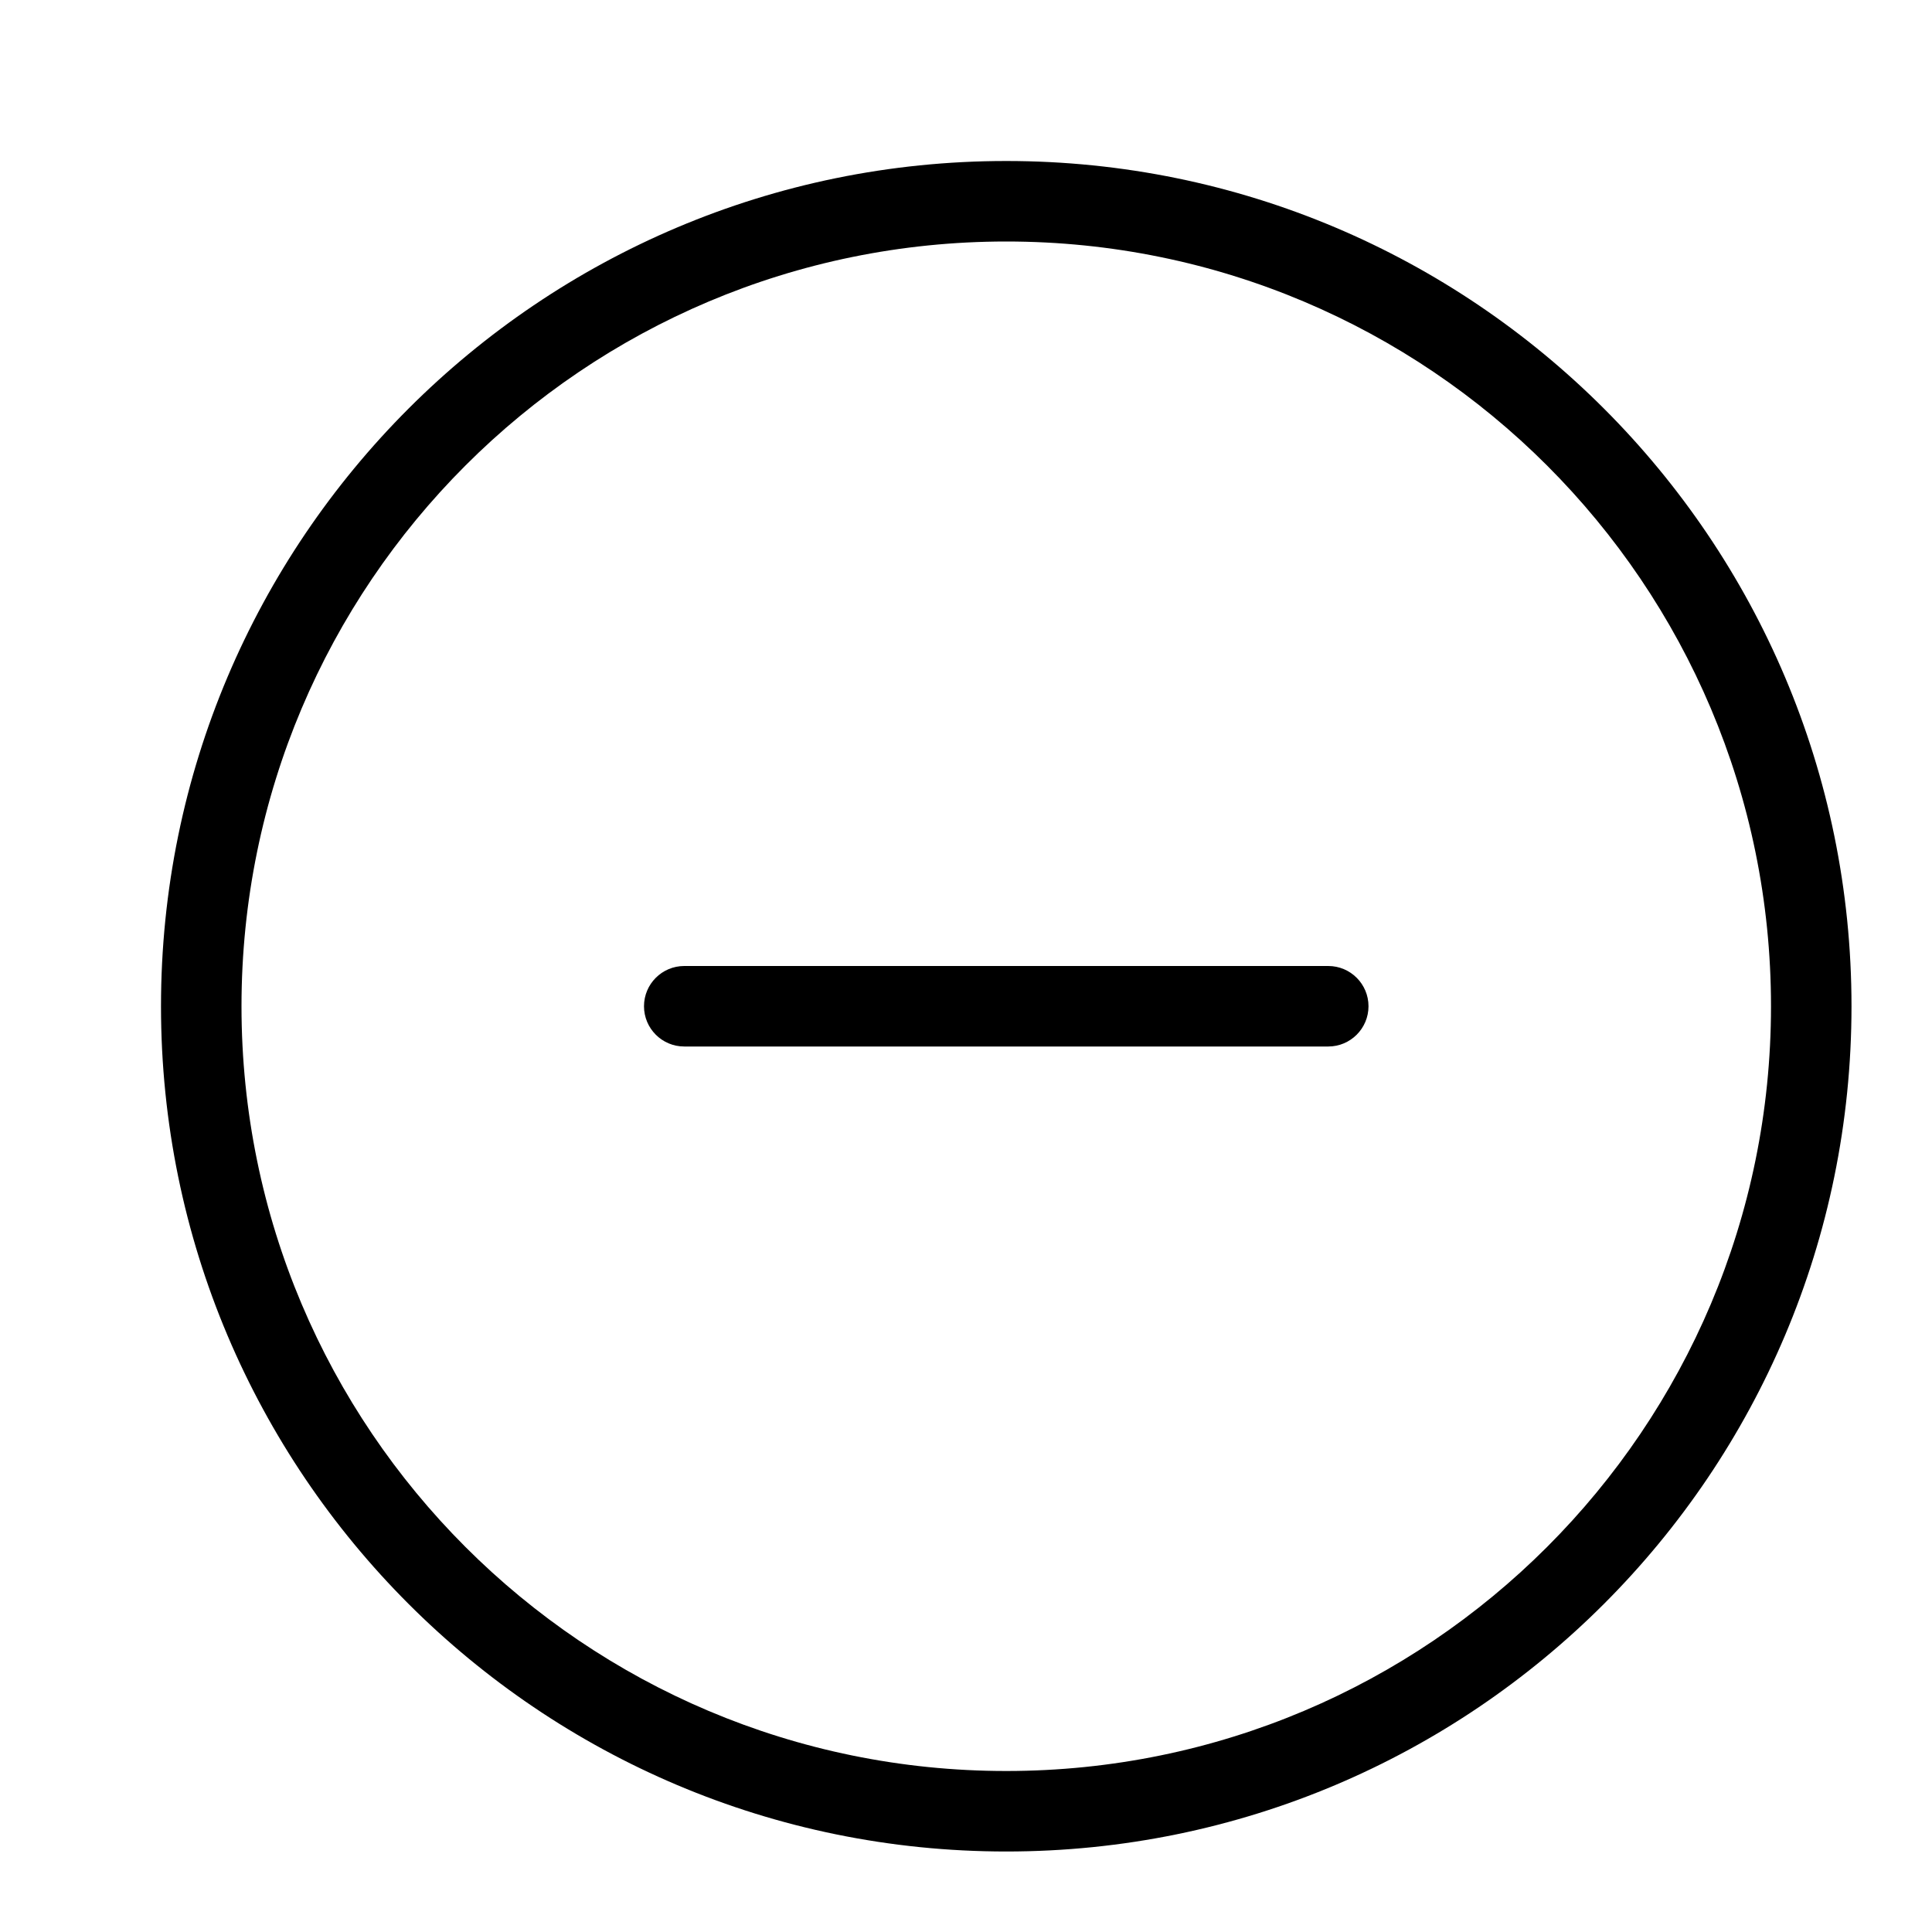
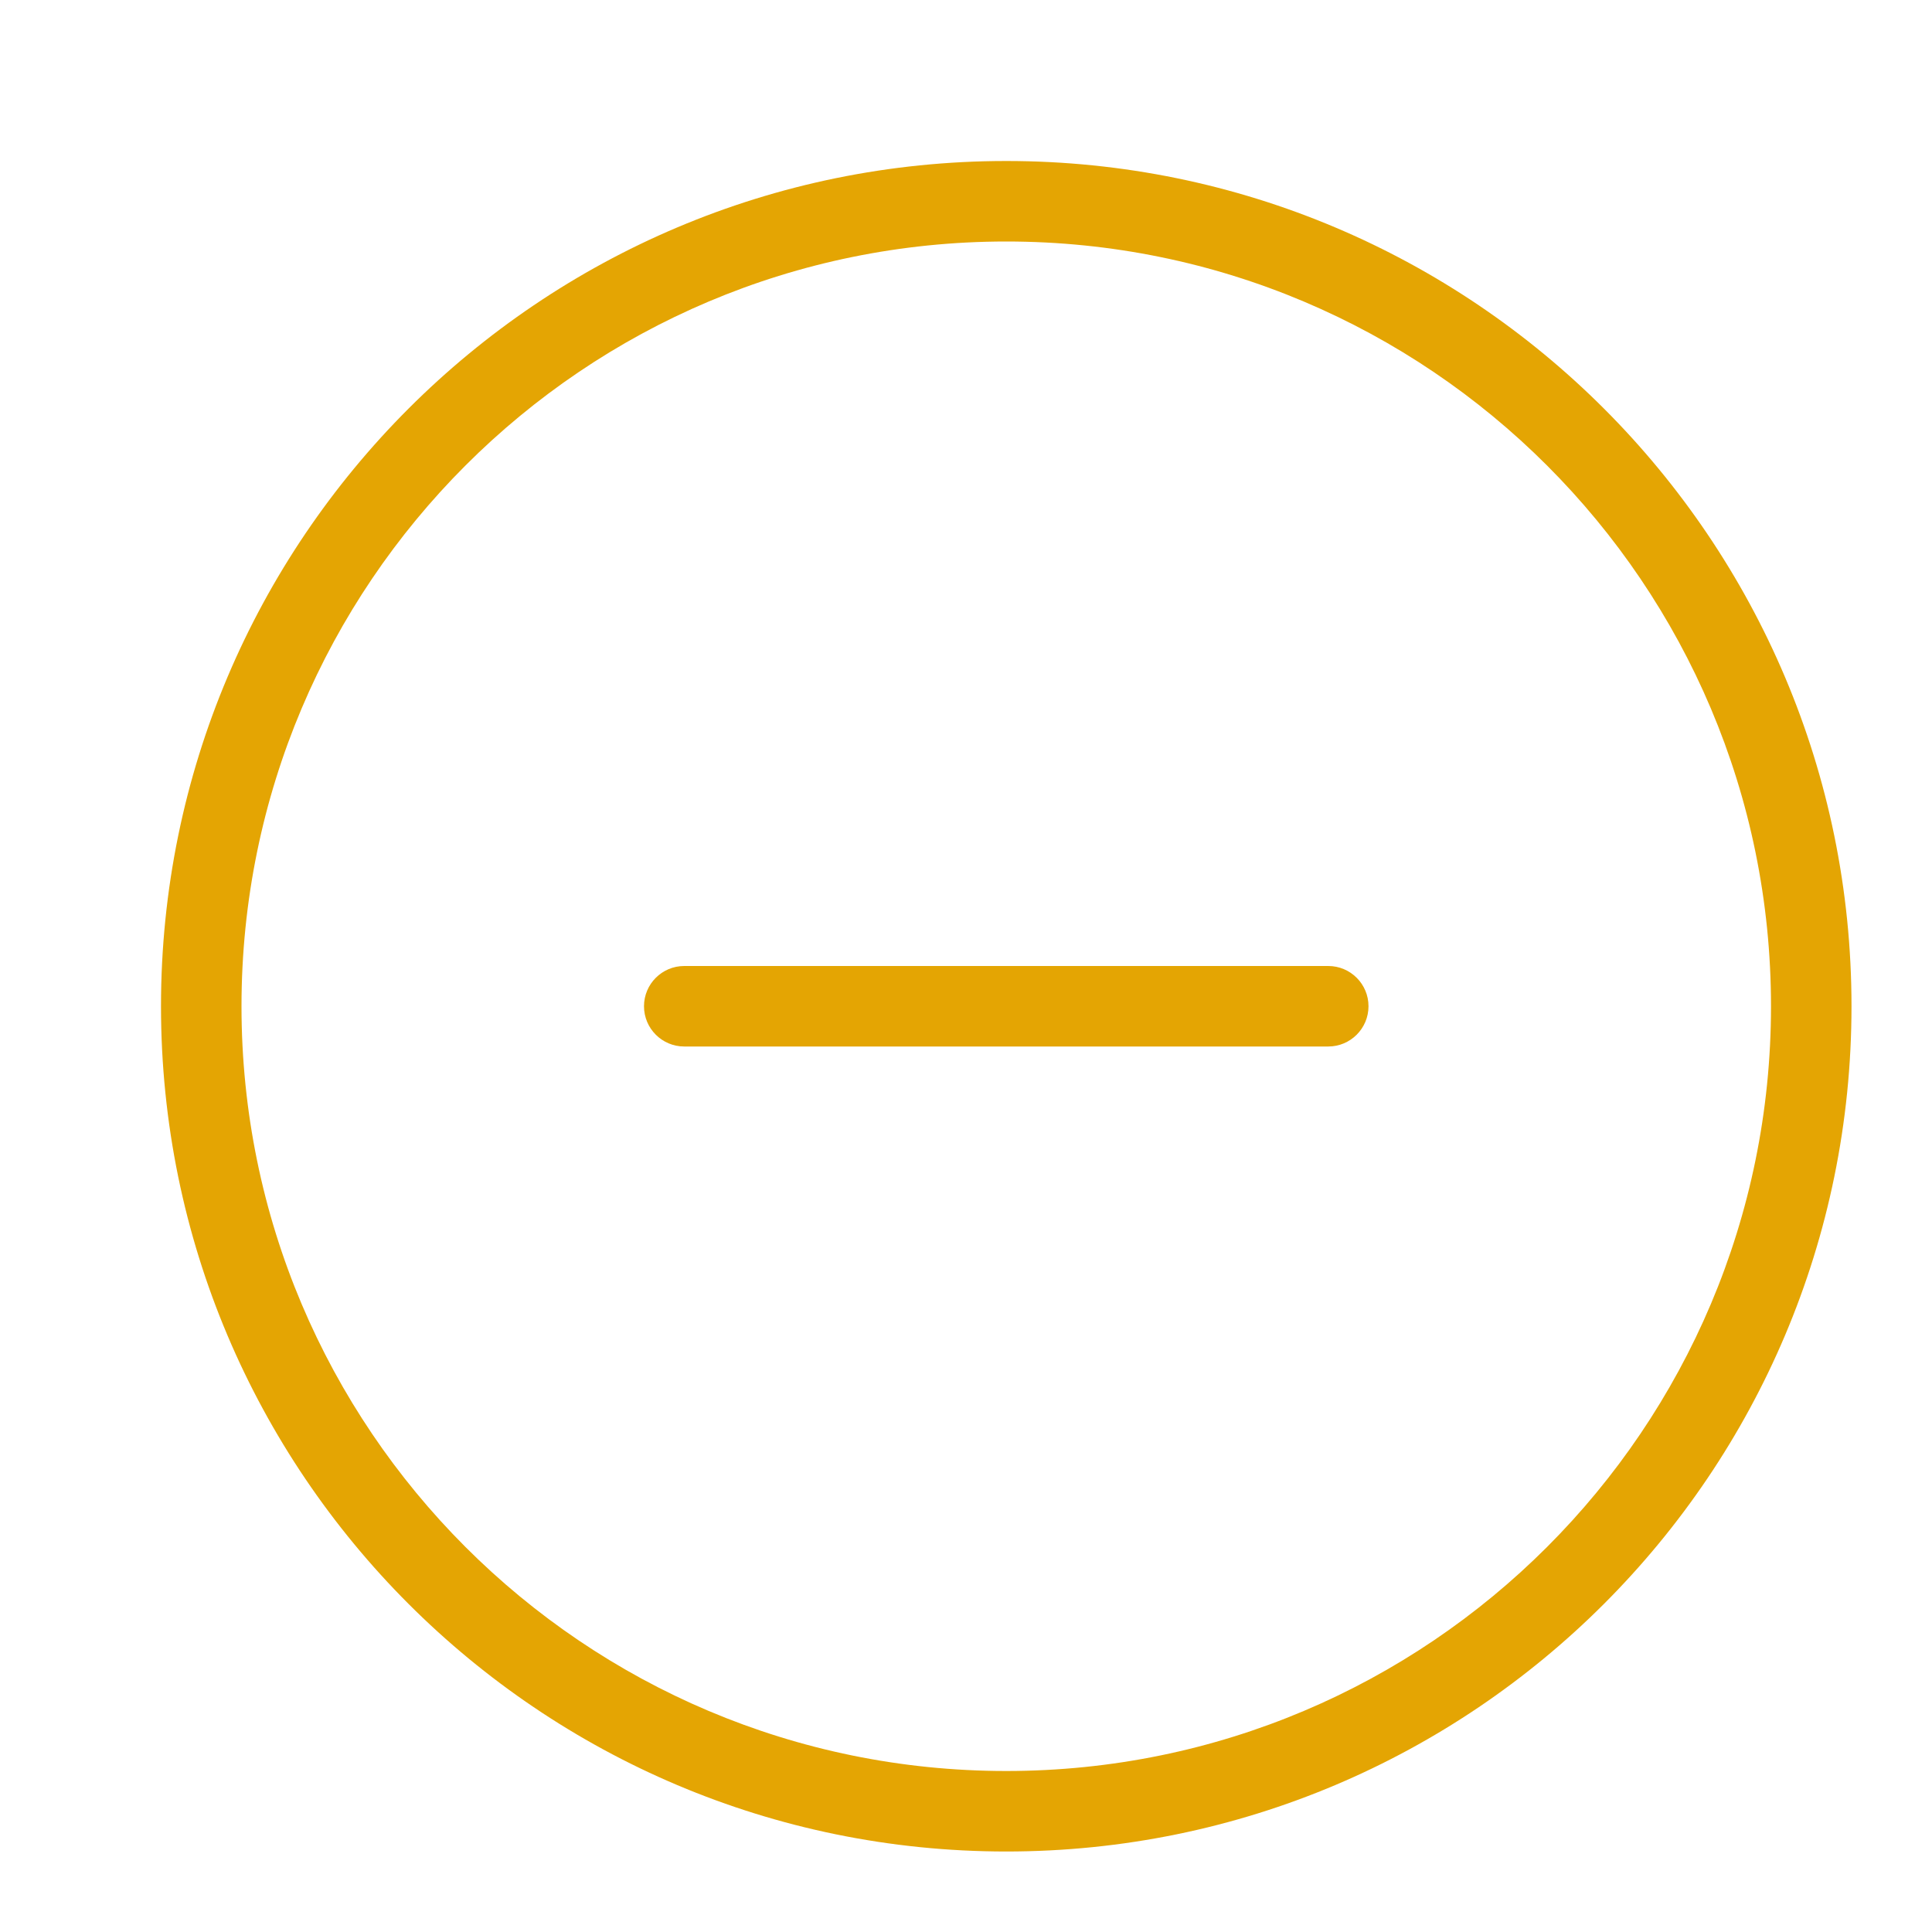
<svg xmlns="http://www.w3.org/2000/svg" width="24" height="24" viewBox="0 0 24 24" fill="none">
-   <path fill-rule="evenodd" clip-rule="evenodd" d="M12.5 23C6.701 23 2 18.299 2 12.5C2 6.701 6.701 2 12.5 2C18.299 2 23 6.701 23 12.5C23 18.299 18.299 23 12.5 23ZM12.5 22C17.747 22 22 17.747 22 12.5C22 7.253 17.747 3 12.5 3C7.253 3 3 7.253 3 12.5C3 17.747 7.253 22 12.5 22ZM8 12.5C8 12.776 8.224 13 8.5 13H16.5C16.776 13 17 12.776 17 12.5C17 12.224 16.776 12 16.5 12H8.5C8.224 12 8 12.224 8 12.5Z" fill="black" />
+   <path fill-rule="evenodd" clip-rule="evenodd" d="M12.5 23C6.701 23 2 18.299 2 12.5C2 6.701 6.701 2 12.5 2C18.299 2 23 6.701 23 12.5C23 18.299 18.299 23 12.5 23ZM12.5 22C17.747 22 22 17.747 22 12.5C22 7.253 17.747 3 12.5 3C7.253 3 3 7.253 3 12.5C3 17.747 7.253 22 12.5 22ZM8 12.5C8 12.776 8.224 13 8.5 13H16.5C16.776 13 17 12.776 17 12.5C17 12.224 16.776 12 16.5 12H8.5C8.224 12 8 12.224 8 12.5Z" fill="#E4A503" />
</svg>
